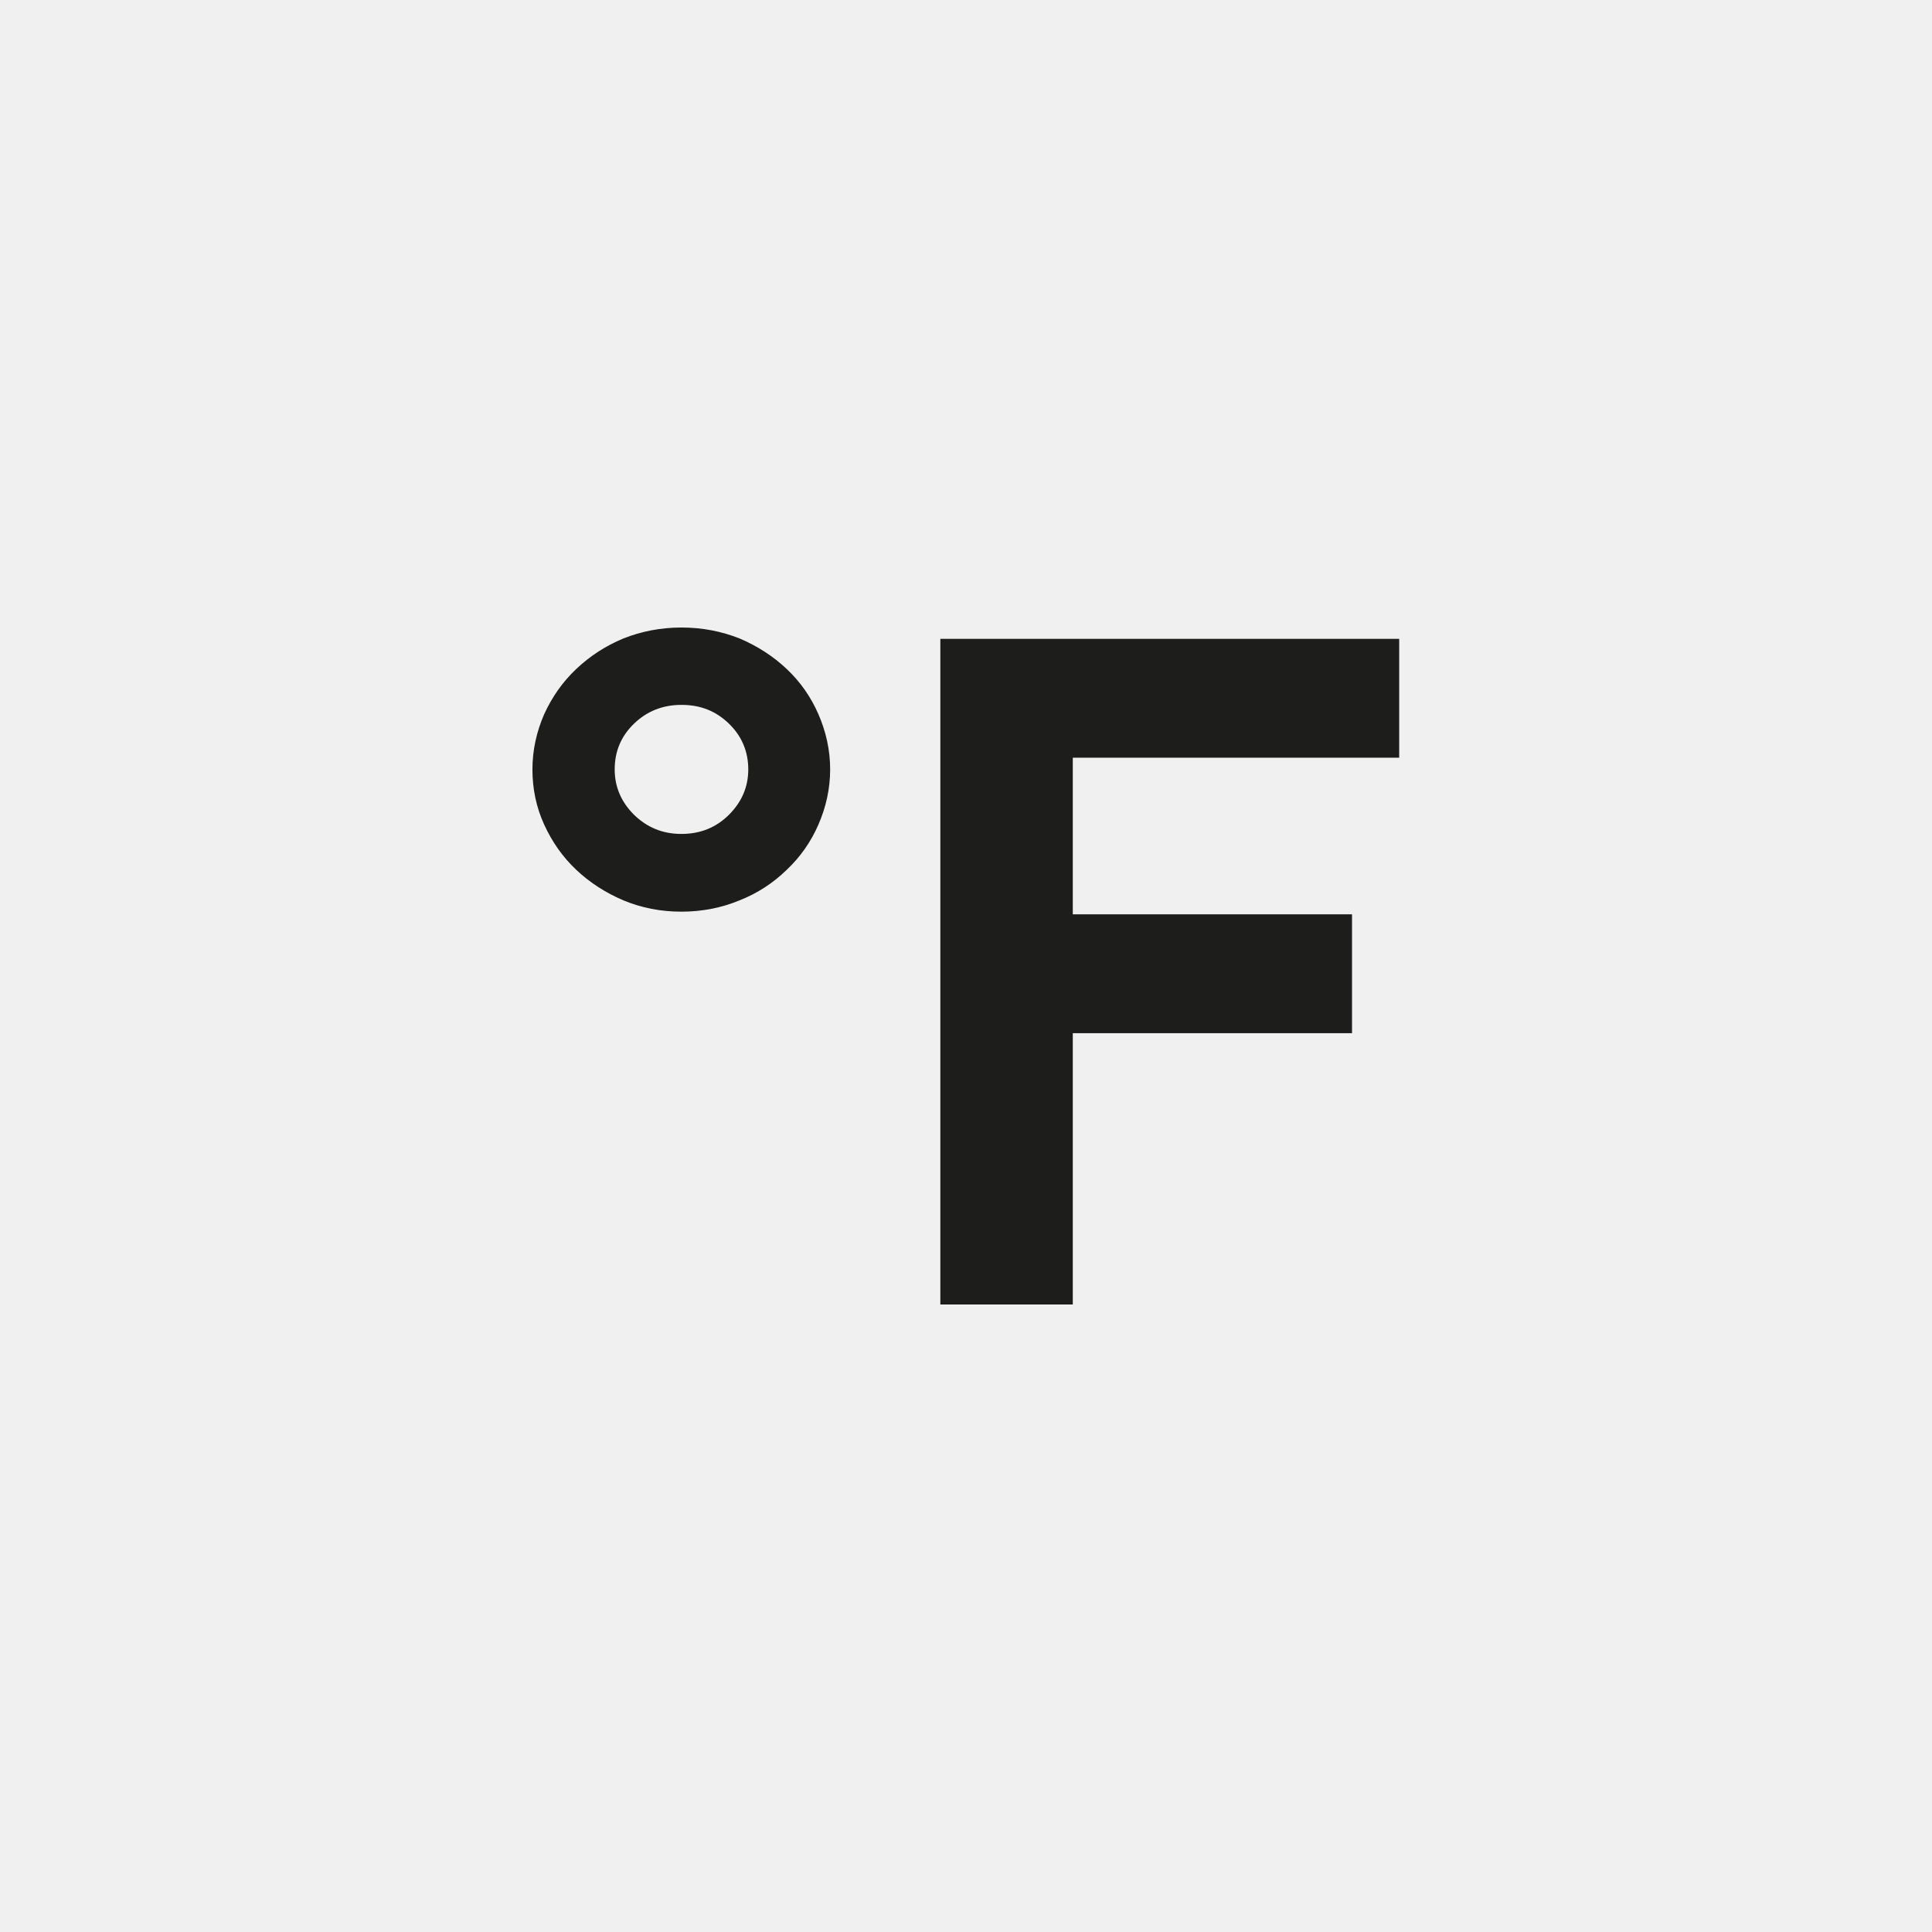
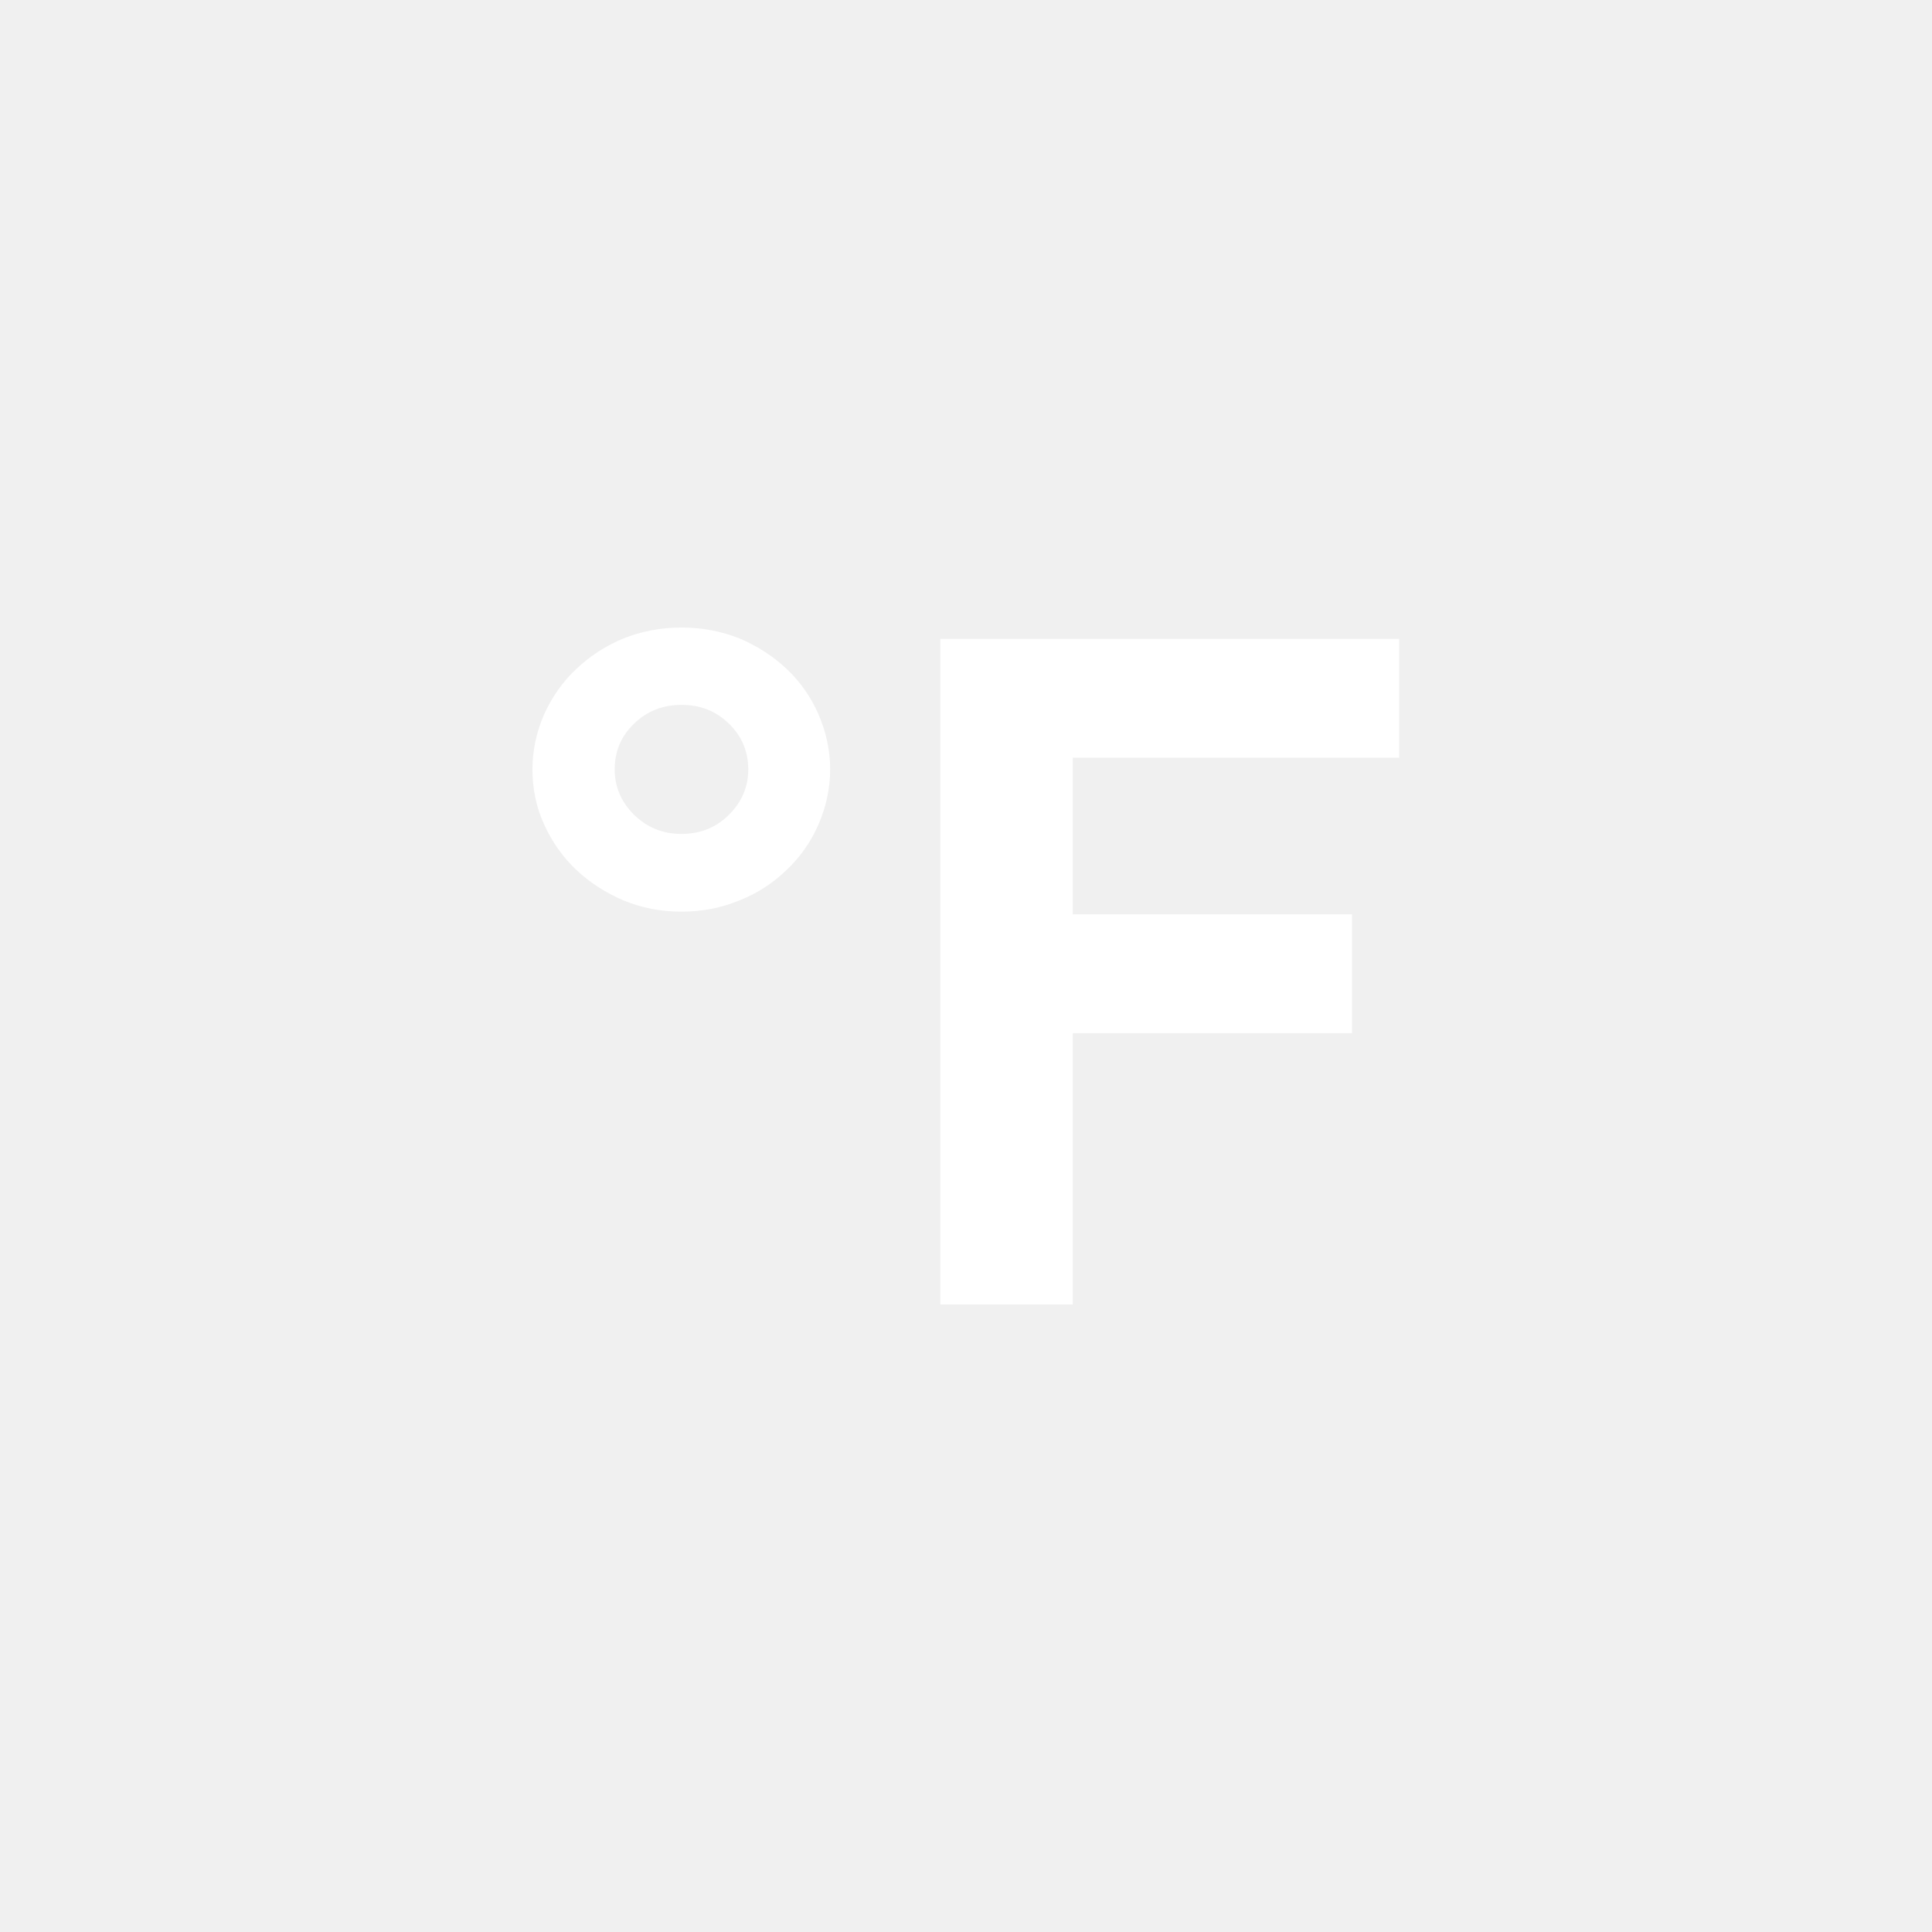
<svg xmlns="http://www.w3.org/2000/svg" version="1.1" id="Layer_1" x="0px" y="0px" viewBox="0 0 512 512" style="enable-background:new 0 0 512 512;" xml:space="preserve">
  <style type="text/css">
- 	.st0{fill:#1D1D1B;}
+ 	.st0{fill:#fff;}
</style>
  <g>
    <g>
      <path class="st0" d="M208.5,177.3c-3.6-3.4-7.8-6.1-12.5-8.1c-4.8-1.9-9.9-2.9-15.4-2.9c-5.5,0-10.6,1-15.4,2.9    c-4.8,2-8.9,4.7-12.5,8.1c-3.6,3.4-6.4,7.4-8.5,12c-2,4.6-3.1,9.5-3.1,14.6c0,5.1,1,10,3.1,14.6c2.1,4.6,4.9,8.6,8.5,12    c3.6,3.4,7.8,6.1,12.5,8.1c4.8,2,9.9,3,15.4,3c5.4,0,10.6-1,15.4-3c4.8-1.9,8.9-4.6,12.5-8.1c3.6-3.4,6.4-7.4,8.4-12    c2-4.6,3.1-9.5,3.1-14.6c0-5.1-1.1-10-3.1-14.6C214.9,184.7,212.1,180.7,208.5,177.3z M193.2,215.9c-3.4,3.4-7.6,5.1-12.6,5.1    s-9.1-1.7-12.6-5.1c-3.4-3.4-5.1-7.4-5.1-12c0-4.8,1.7-8.8,5.1-12.1c3.4-3.3,7.6-5,12.6-5s9.1,1.6,12.6,5    c3.4,3.3,5.1,7.4,5.1,12.1C198.3,208.5,196.6,212.5,193.2,215.9z M370.8,200.8v-31.5H249.2v176.4h35.1v-71.9h74v-31.5h-74v-41.5    L370.8,200.8L370.8,200.8z" />
    </g>
  </g>
</svg>
